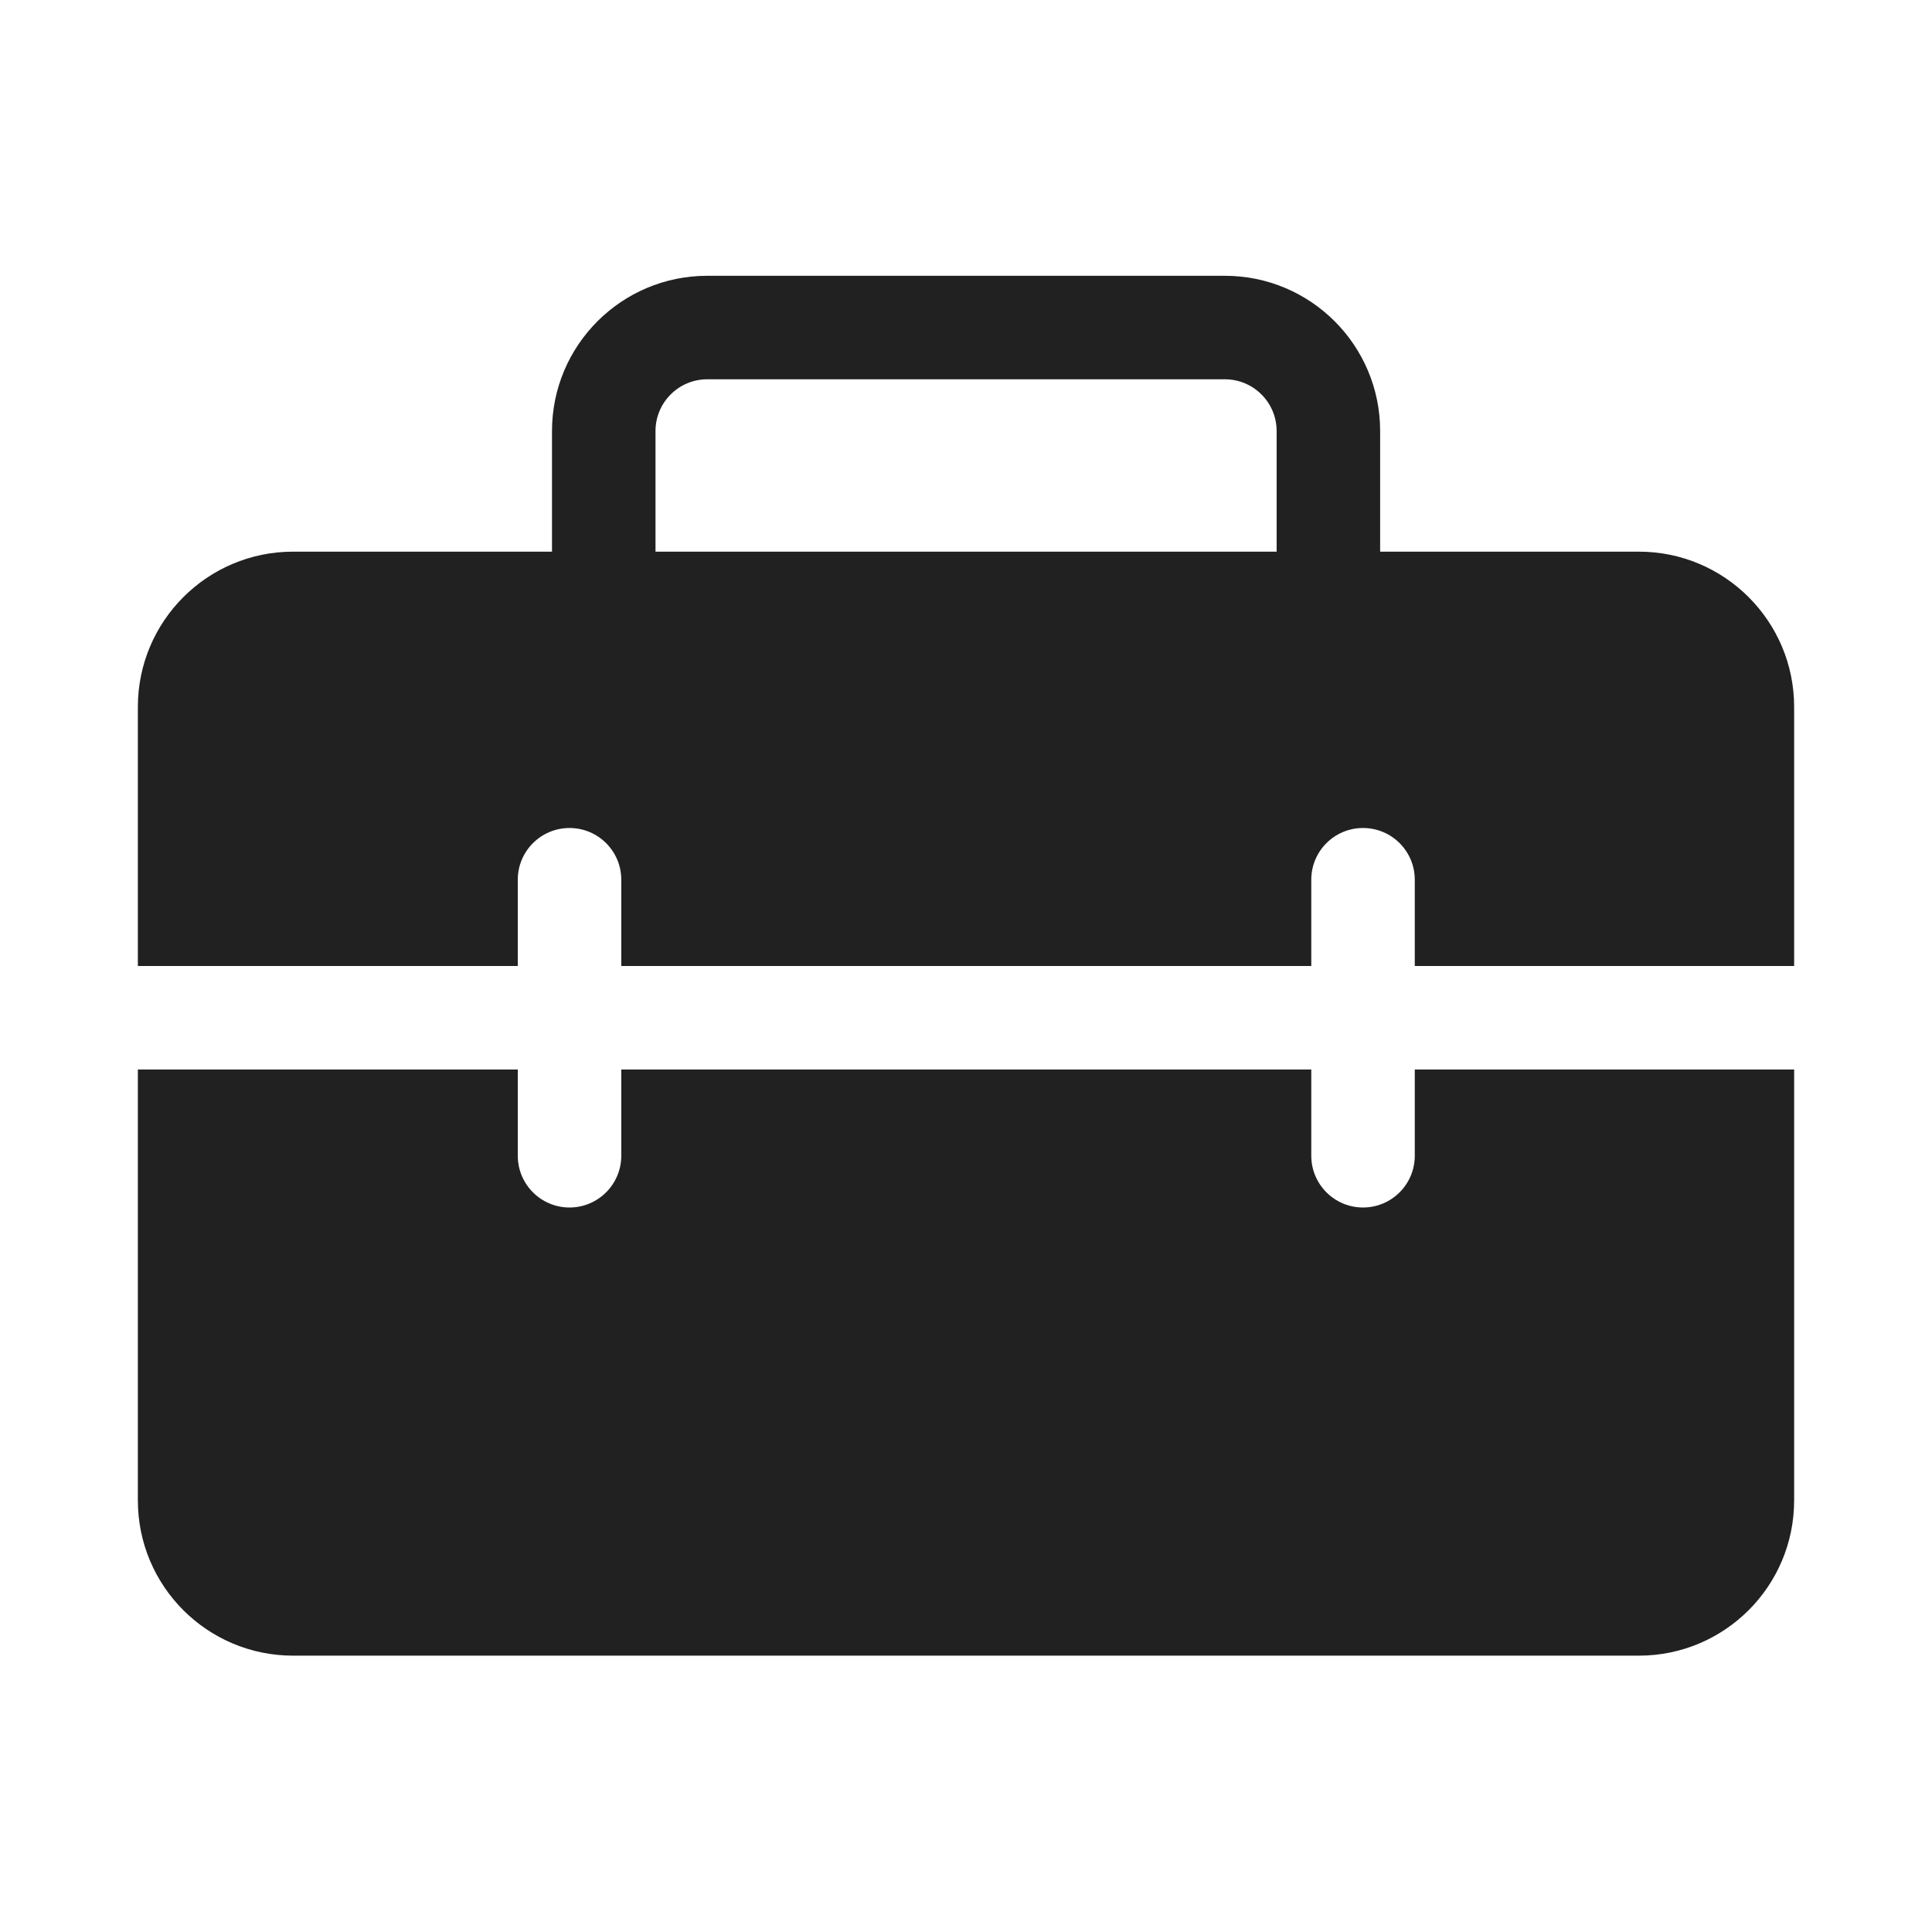
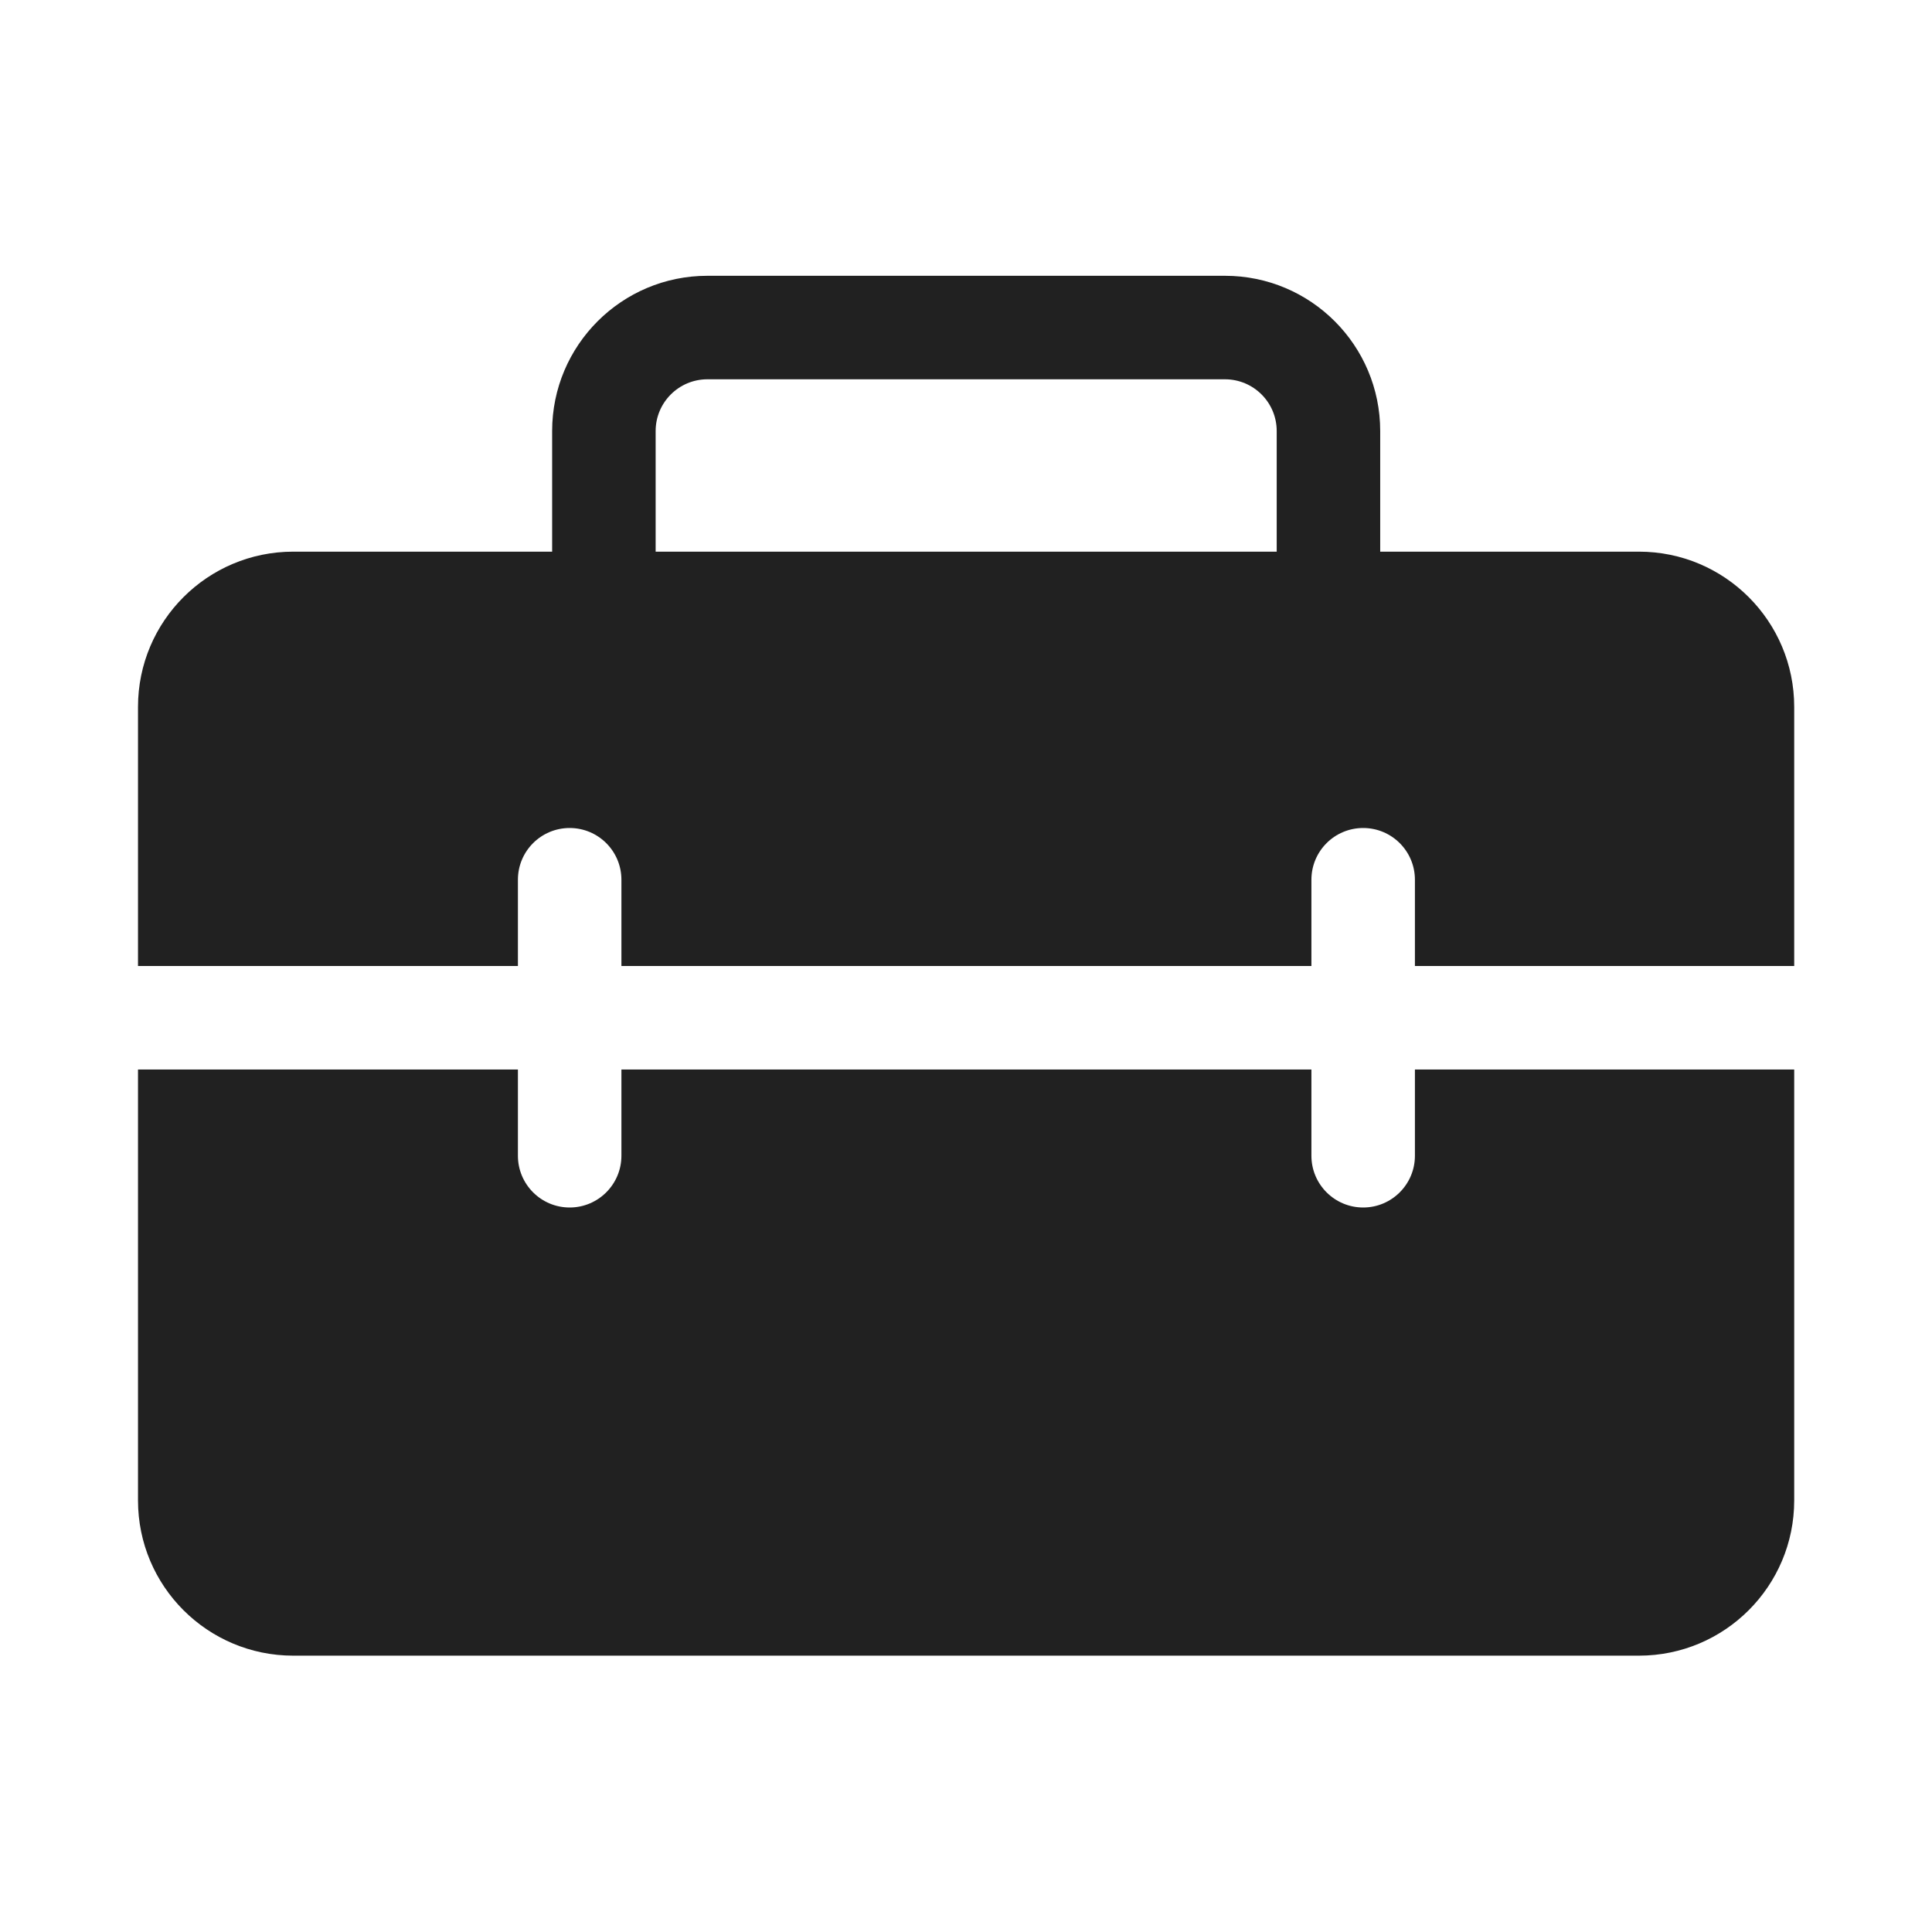
<svg xmlns="http://www.w3.org/2000/svg" width="28" height="28" viewBox="0 0 28 28" fill="none">
-   <path d="M8 6.247V7.995H4.248C3.005 7.995 1.998 9.003 1.998 10.245V14H7.504V12.75C7.504 12.335 7.84 12 8.254 12C8.668 12 9.004 12.335 9.004 12.75V14H19.004V12.75C19.004 12.335 19.34 12 19.754 12C20.168 12 20.504 12.335 20.504 12.75V14H26.002V10.245C26.002 9.003 24.994 7.995 23.752 7.995H20.002V6.247C20.002 5.004 18.994 3.997 17.752 3.997H10.25C9.008 3.997 8 5.004 8 6.247ZM10.25 5.497H17.752C18.166 5.497 18.502 5.833 18.502 6.247V7.995H9.5V6.247C9.5 5.833 9.836 5.497 10.25 5.497ZM26.002 15.5H20.504V16.75C20.504 17.164 20.168 17.5 19.754 17.5C19.34 17.5 19.004 17.164 19.004 16.75V15.5H9.004V16.75C9.004 17.164 8.668 17.5 8.254 17.5C7.84 17.5 7.504 17.164 7.504 16.75V15.5H1.998V21.745C1.998 22.988 3.005 23.995 4.248 23.995H23.752C24.994 23.995 26.002 22.988 26.002 21.745V15.5Z" fill="#212121" />
+   <path d="M8.002 6.247V7.995H4.25C3.007 7.995 2 9.003 2 10.245V14H7.506V12.75C7.506 12.335 7.842 12 8.256 12C8.67 12 9.006 12.335 9.006 12.75V14H19.006V12.75C19.006 12.335 19.342 12 19.756 12C20.17 12 20.506 12.335 20.506 12.75V14H26.003V10.245C26.003 9.003 24.996 7.995 23.753 7.995H20.003V6.247C20.003 5.004 18.996 3.997 17.753 3.997H10.252C9.01 3.997 8.002 5.004 8.002 6.247ZM10.252 5.497H17.753C18.168 5.497 18.503 5.833 18.503 6.247V7.995H9.502V6.247C9.502 5.833 9.838 5.497 10.252 5.497ZM26.003 15.5H20.506V16.75C20.506 17.164 20.17 17.5 19.756 17.5C19.342 17.5 19.006 17.164 19.006 16.75V15.5H9.006V16.75C9.006 17.164 8.67 17.5 8.256 17.5C7.842 17.5 7.506 17.164 7.506 16.75V15.5H2V21.745C2 22.988 3.007 23.995 4.25 23.995H23.753C24.996 23.995 26.003 22.988 26.003 21.745V15.5Z" fill="#212121" />
</svg>
